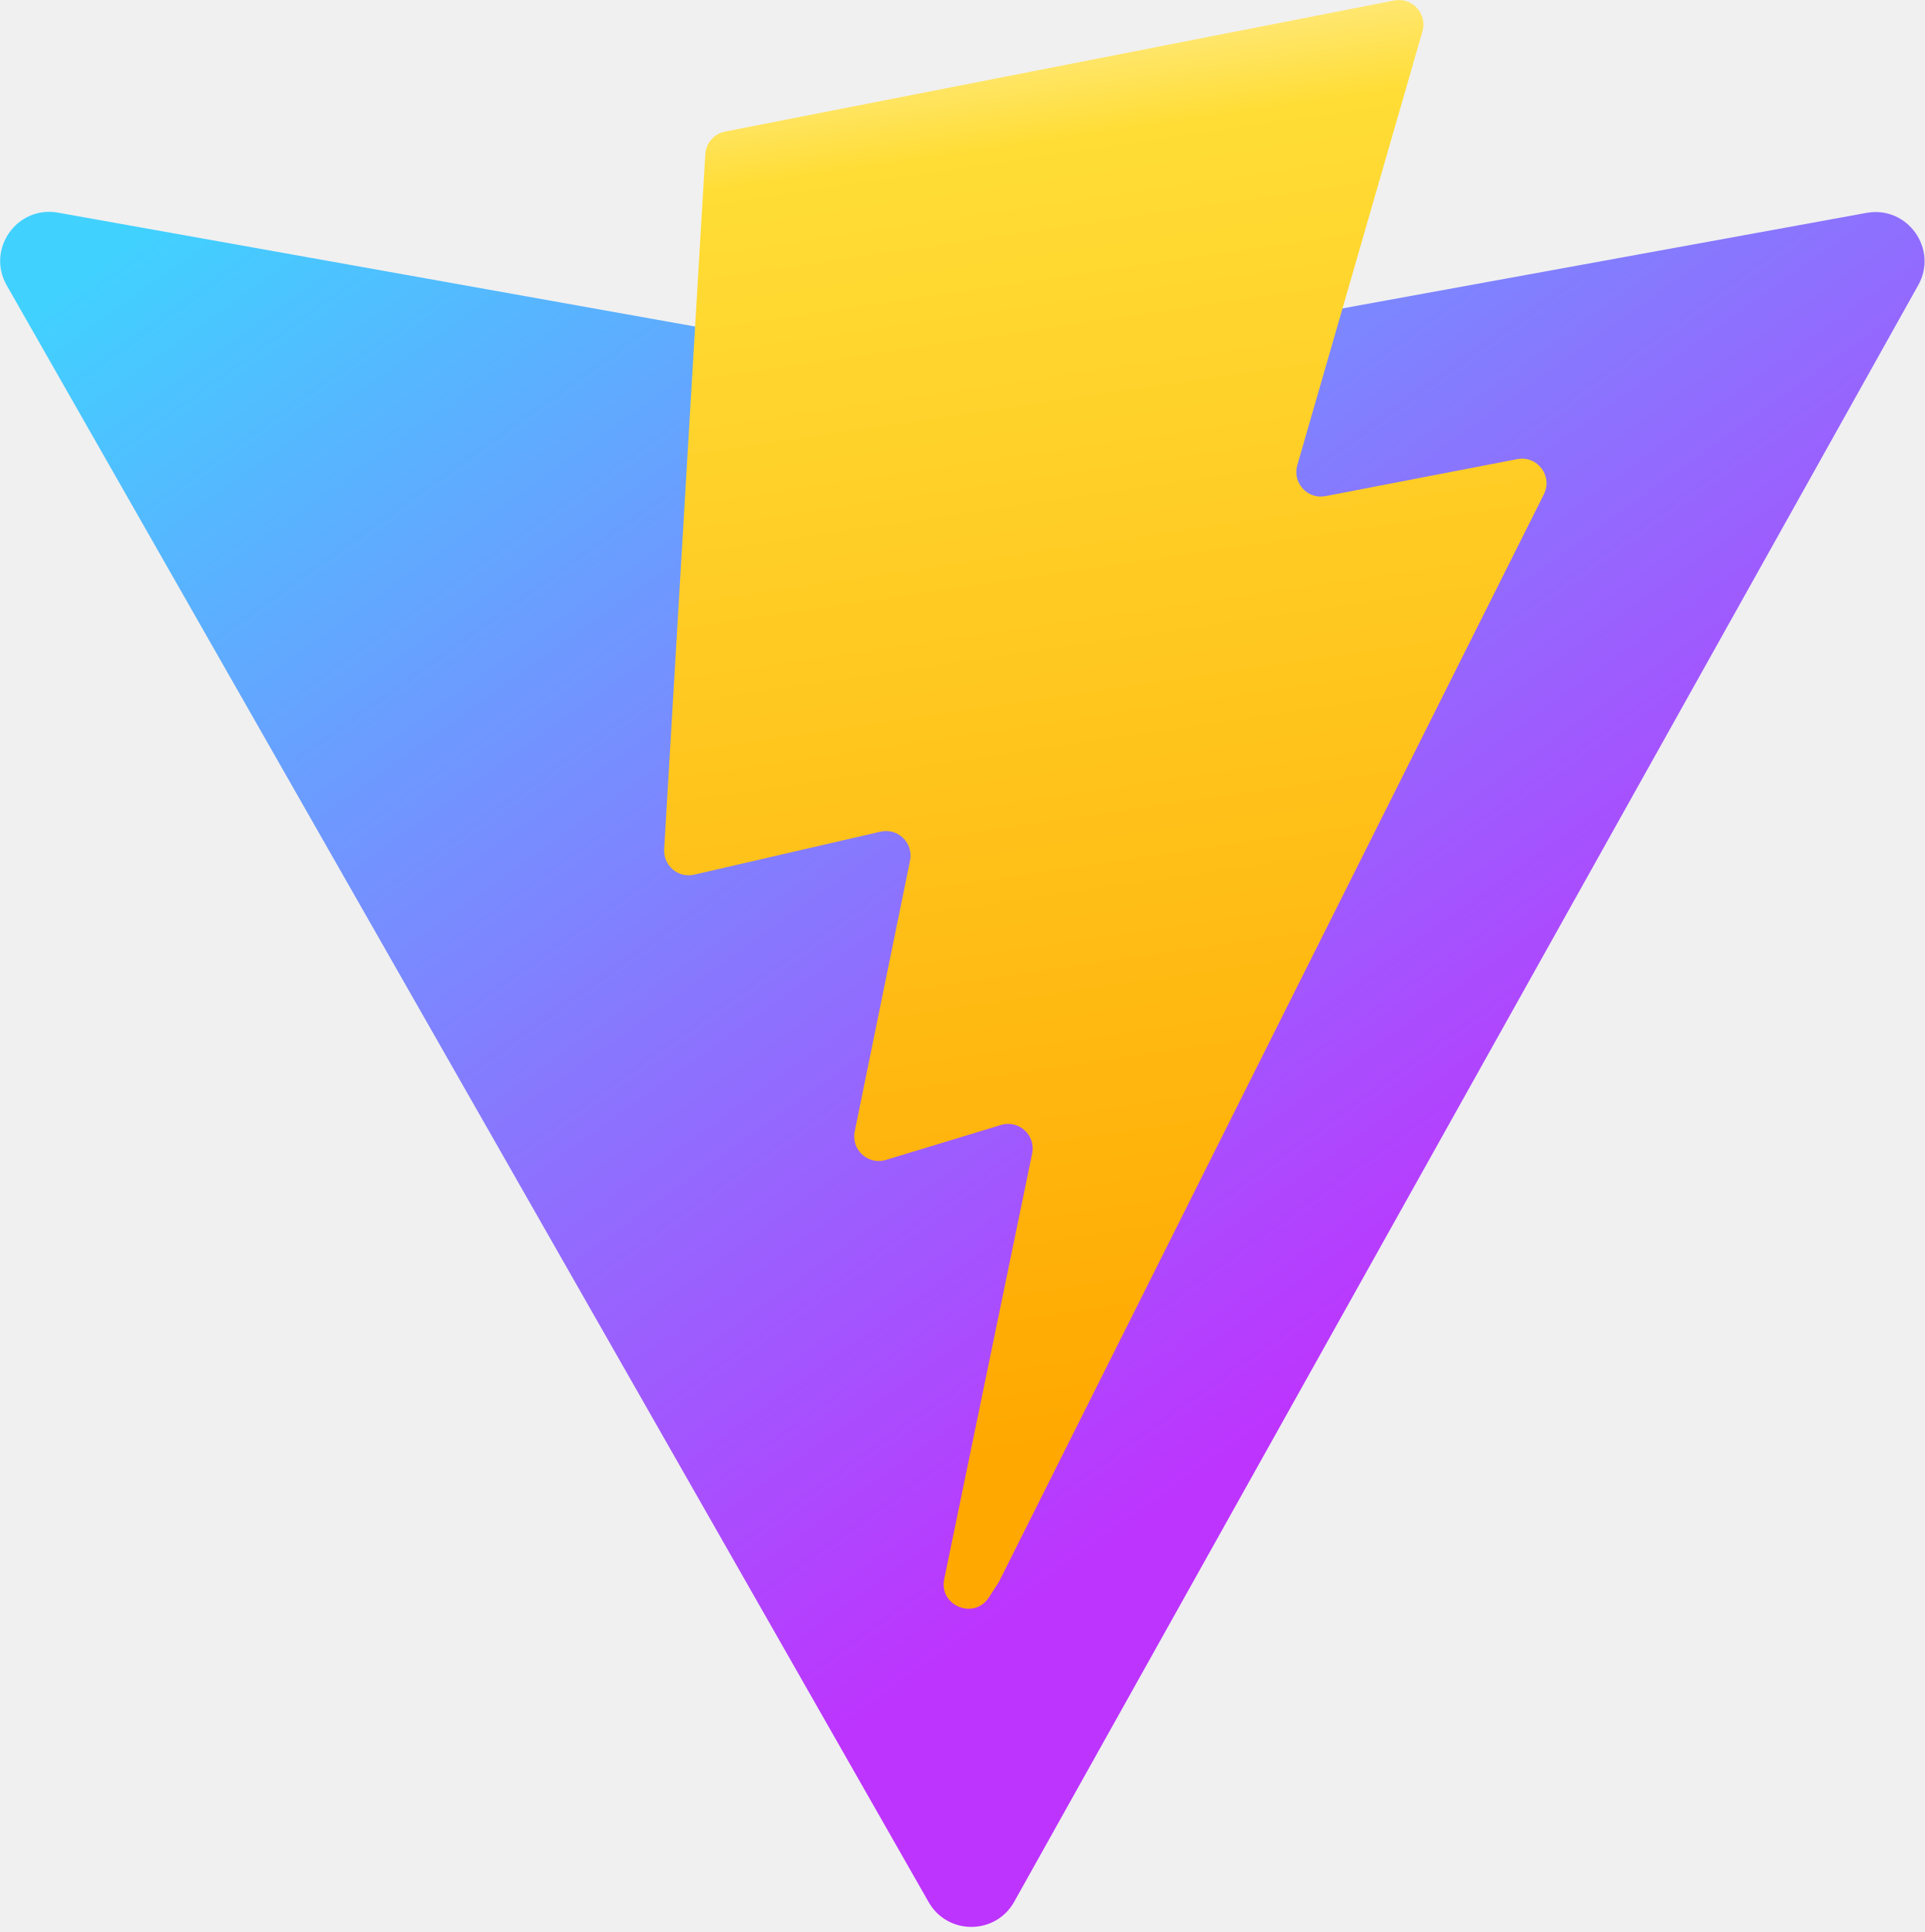
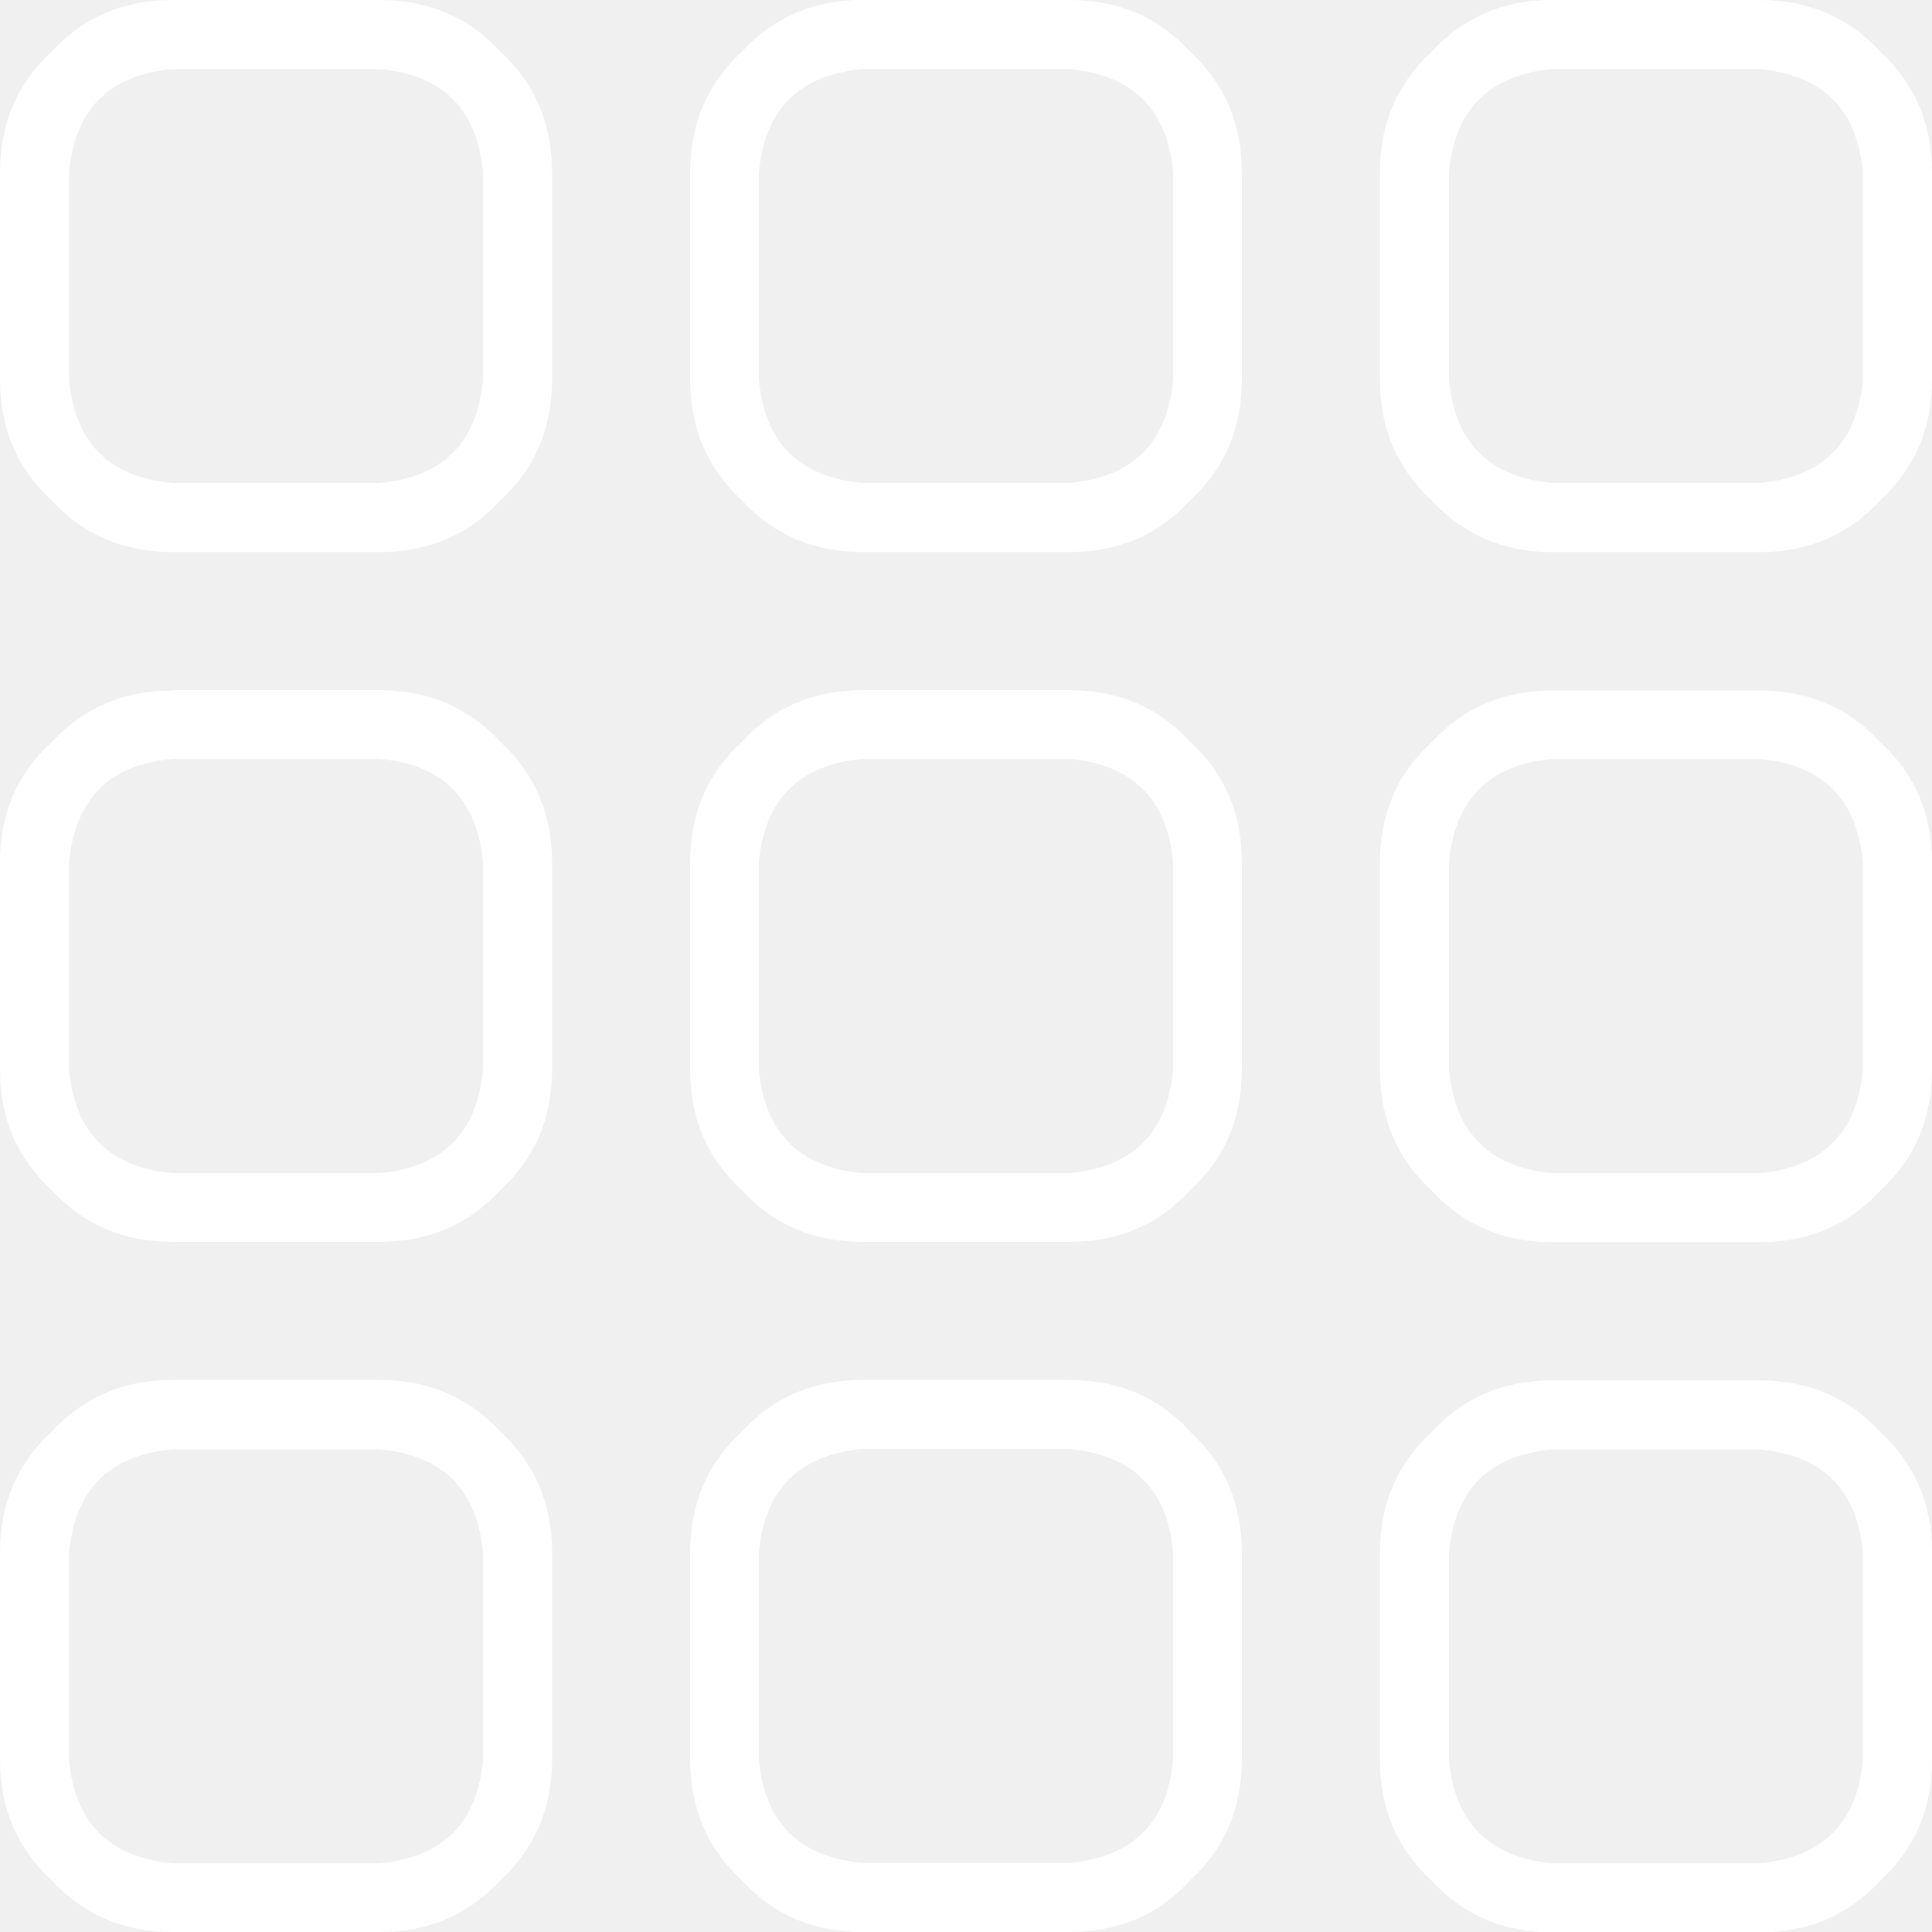
- <svg xmlns="http://www.w3.org/2000/svg" aria-hidden="true" role="img" class="iconify iconify--logos" width="31.88" height="32" preserveAspectRatio="xMidYMid meet" viewBox="0 0 256 257">
-   <defs>
-     <linearGradient id="IconifyId1813088fe1fbc01fb466" x1="-.828%" x2="57.636%" y1="7.652%" y2="78.411%">
-       <stop offset="0%" stop-color="#41D1FF" />
-       <stop offset="100%" stop-color="#BD34FE" />
-     </linearGradient>
-     <linearGradient id="IconifyId1813088fe1fbc01fb467" x1="43.376%" x2="50.316%" y1="2.242%" y2="89.03%">
-       <stop offset="0%" stop-color="#FFEA83" />
-       <stop offset="8.333%" stop-color="#FFDD35" />
-       <stop offset="100%" stop-color="#FFA800" />
-     </linearGradient>
-   </defs>
-   <path fill="url(#IconifyId1813088fe1fbc01fb466)" d="M255.153 37.938L134.897 252.976c-2.483 4.44-8.862 4.466-11.382.048L.875 37.958c-2.746-4.814 1.371-10.646 6.827-9.67l120.385 21.517a6.537 6.537 0 0 0 2.322-.004l117.867-21.483c5.438-.991 9.574 4.796 6.877 9.62Z" />
-   <path fill="url(#IconifyId1813088fe1fbc01fb467)" d="M185.432.063L96.44 17.501a3.268 3.268 0 0 0-2.634 3.014l-5.474 92.456a3.268 3.268 0 0 0 3.997 3.378l24.777-5.718c2.318-.535 4.413 1.507 3.936 3.838l-7.361 36.047c-.495 2.426 1.782 4.5 4.151 3.78l15.304-4.649c2.372-.72 4.652 1.36 4.15 3.788l-11.698 56.621c-.732 3.542 3.979 5.473 5.943 2.437l1.313-2.028l72.516-144.72c1.215-2.423-.88-5.186-3.54-4.672l-25.505 4.922c-2.396.462-4.435-1.77-3.759-4.114l16.646-57.705c.677-2.35-1.37-4.583-3.769-4.113Z" />
+ <svg xmlns="http://www.w3.org/2000/svg" viewBox="0 0 512 512">
+   <style>@media (prefers-color-scheme:dark){path{fill:#000}}path{fill:#fff}</style>
+   <path d="M100.6 18.3q25.1 2.3 27.4 27.4v54.9q-2.3 25.1-27.4 27.4H45.7q-25.1-2.3-27.4-27.4V45.7q2.3-25.1 27.4-27.4h54.9ZM45.7 0q-19.4 0-32 13.7Q0 26.3 0 45.7v54.9q0 19.4 13.7 32 12.6 13.7 32 13.7h54.9q19.4 0 32-13.7 13.7-12.6 13.7-32V45.7q0-19.4-13.7-32Q120 0 100.6 0H45.7Zm54.9 201.1q25.1 2.3 27.4 27.5v54.8q-2.3 25.2-27.4 27.5H45.7q-25.1-2.3-27.4-27.5v-54.8q2.3-25.2 27.4-27.5h54.9ZM45.7 183q-19.4 0-32 13.7Q0 209 0 228.6v54.8q0 19.5 13.7 32 12.6 13.7 32 13.7h54.9q19.4 0 32-13.7 13.7-12.5 13.7-32v-54.8q0-19.5-13.7-32-12.6-13.7-32-13.7H45.7Zm0 201.1h54.9-54.9 54.9q25.1 2.3 27.4 27.4v54.9q-2.3 25.1-27.4 27.4H45.7q-25.1-2.3-27.4-27.4v-54.9q2.3-25.1 27.4-27.4ZM0 411.4v54.9-54.9 54.9q0 19.4 13.7 32 12.6 13.7 32 13.7h54.9q19.4 0 32-13.7 13.7-12.6 13.7-32v-54.9q0-19.4-13.7-32-12.6-13.7-32-13.7H45.7q-19.4 0-32 13.7Q0 392 0 411.4ZM283.4 18.3q25.2 2.3 27.5 27.4v54.9q-2.3 25.1-27.5 27.4h-54.8q-25.2-2.3-27.5-27.4V45.7q2.3-25.1 27.5-27.4h54.8ZM228.6 0q-19.5 0-32 13.7-13.7 12.6-13.7 32v54.9q0 19.4 13.7 32 12.5 13.7 32 13.7h54.8q19.5 0 32-13.7 13.7-12.6 13.7-32V45.7q0-19.4-13.7-32Q303 0 283.4 0h-54.8Zm0 201.1h54.8-54.8 54.8q25.2 2.3 27.5 27.5v54.8q-2.3 25.2-27.5 27.5h-54.8q-25.2-2.3-27.5-27.5v-54.8q2.3-25.2 27.5-27.5Zm-45.7 27.5v54.8-54.8 54.8q0 19.5 13.7 32 12.5 13.7 32 13.7h54.8q19.5 0 32-13.7 13.7-12.5 13.7-32v-54.8q0-19.5-13.7-32-12.5-13.7-32-13.7h-54.8q-19.5 0-32 13.7-13.7 12.5-13.7 32ZM283.4 384q25.2 2.3 27.5 27.4v54.9q-2.3 25.1-27.5 27.4h-54.8q-25.2-2.3-27.5-27.4v-54.9q2.3-25.1 27.5-27.4h54.8Zm-54.8-18.3q-19.5 0-32 13.7-13.7 12.6-13.7 32v54.9q0 19.4 13.7 32 12.5 13.7 32 13.7h54.8q19.5 0 32-13.7 13.7-12.6 13.7-32v-54.9q0-19.4-13.7-32-12.5-13.7-32-13.7h-54.8ZM411.4 18.3h54.9-54.9 54.9q25.1 2.3 27.4 27.4v54.9q-2.3 25.1-27.4 27.4h-54.9q-25.1-2.3-27.4-27.4V45.7q2.3-25.1 27.4-27.4Zm-45.7 27.4v54.9-54.9 54.9q0 19.4 13.7 32 12.6 13.7 32 13.7h54.9q19.4 0 32-13.7 13.7-12.6 13.7-32V45.7q0-19.4-13.7-32Q485.7 0 466.3 0h-54.9q-19.4 0-32 13.7-13.7 12.6-13.7 32Zm100.6 155.4q25.1 2.3 27.4 27.5v54.8q-2.3 25.2-27.4 27.5h-54.9q-25.1-2.3-27.4-27.5v-54.8q2.3-25.2 27.4-27.5h54.9ZM411.4 183q-19.4 0-32 13.7-13.7 12.5-13.7 32v54.8q0 19.5 13.7 32 12.6 13.7 32 13.7h54.9q19.4 0 32-13.7 13.7-12.5 13.7-32v-54.8q0-19.5-13.7-32-12.6-13.7-32-13.7h-54.9Zm0 201.1h54.9-54.9 54.9q25.1 2.3 27.4 27.4v54.9q-2.3 25.1-27.4 27.4h-54.9q-25.1-2.3-27.4-27.4v-54.9q2.3-25.1 27.4-27.4Zm-45.7 27.4v54.9-54.9 54.9q0 19.4 13.7 32 12.6 13.7 32 13.7h54.9q19.4 0 32-13.7 13.7-12.6 13.7-32v-54.9q0-19.4-13.7-32-12.6-13.7-32-13.7h-54.9q-19.4 0-32 13.7-13.7 12.6-13.7 32Z" />
</svg>
